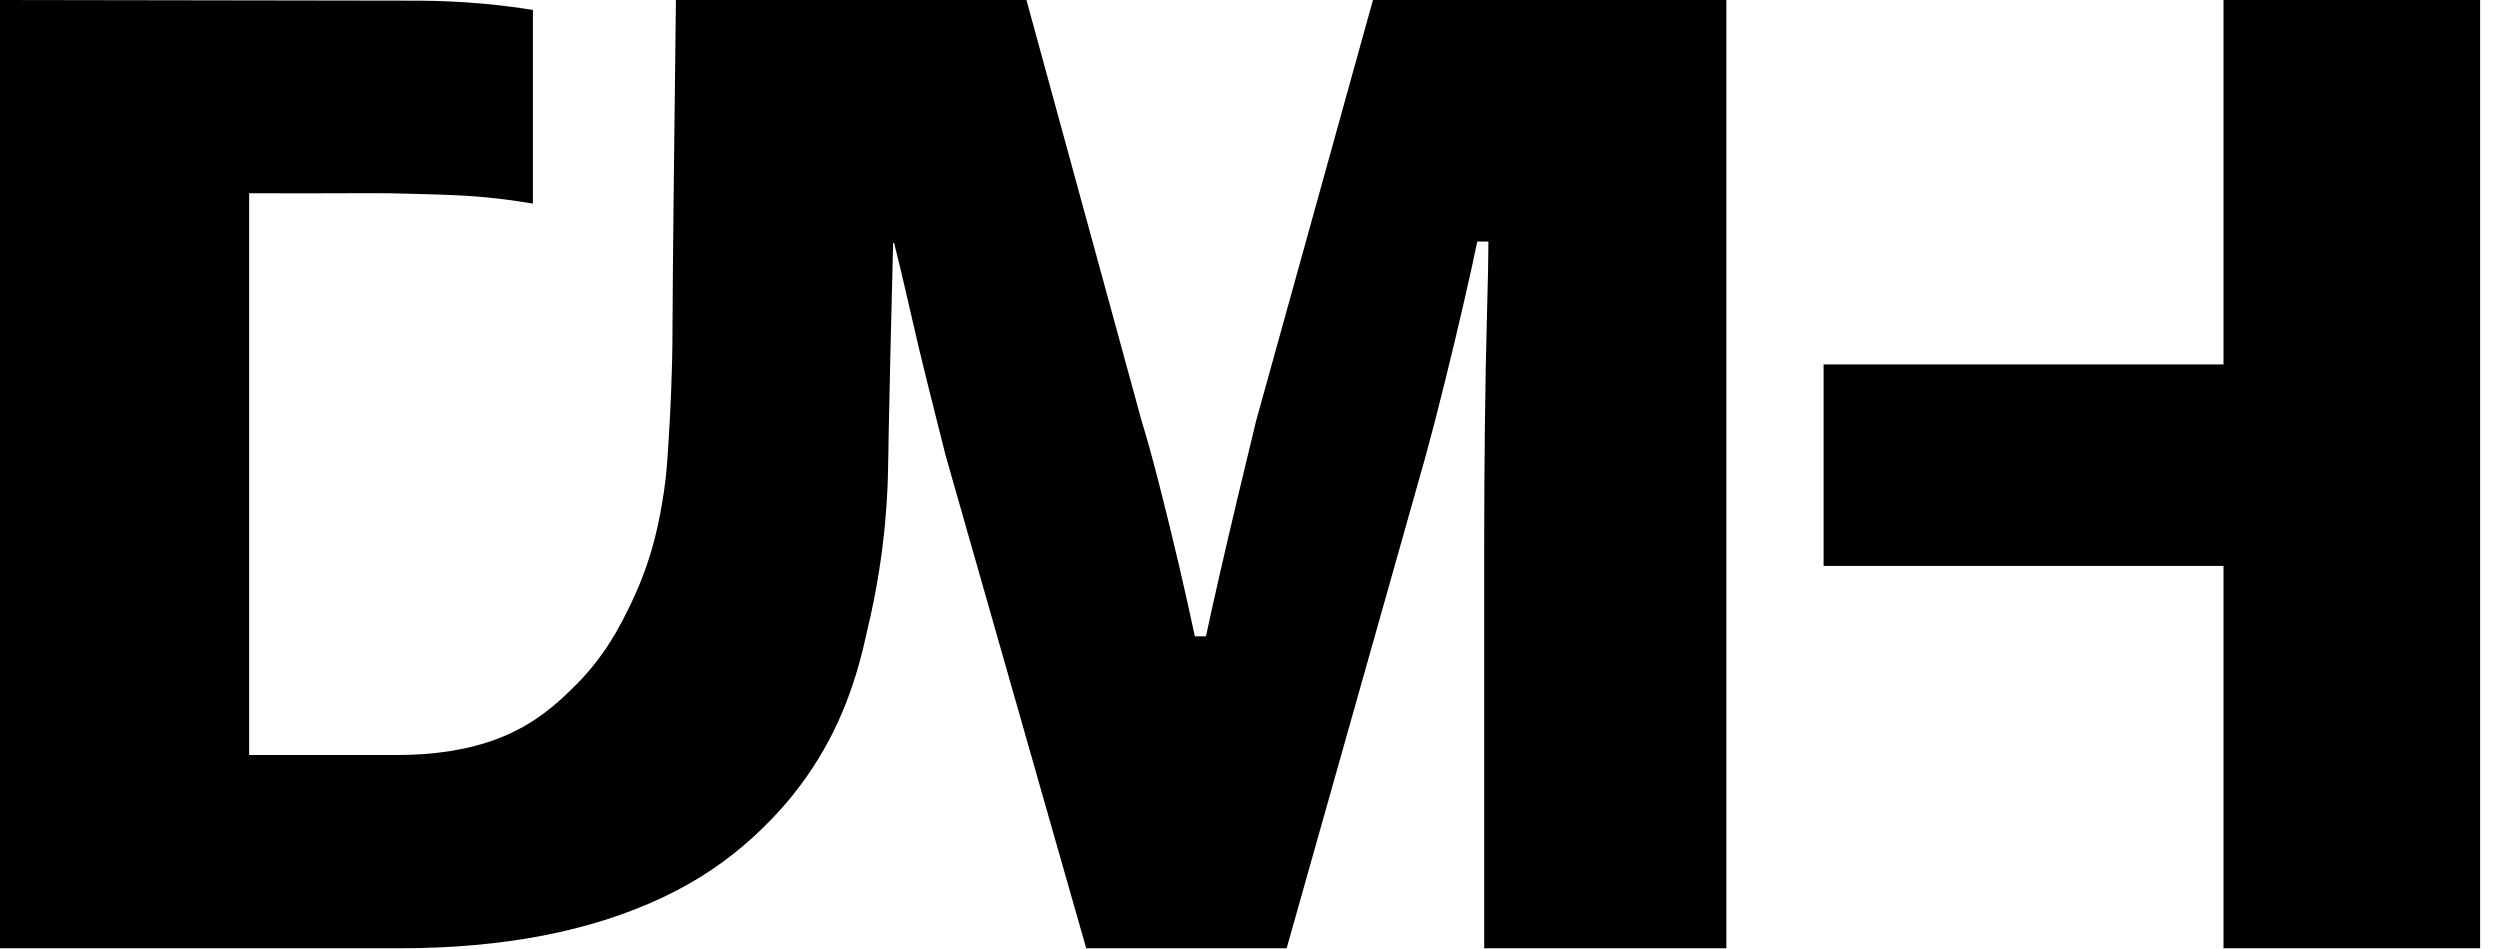
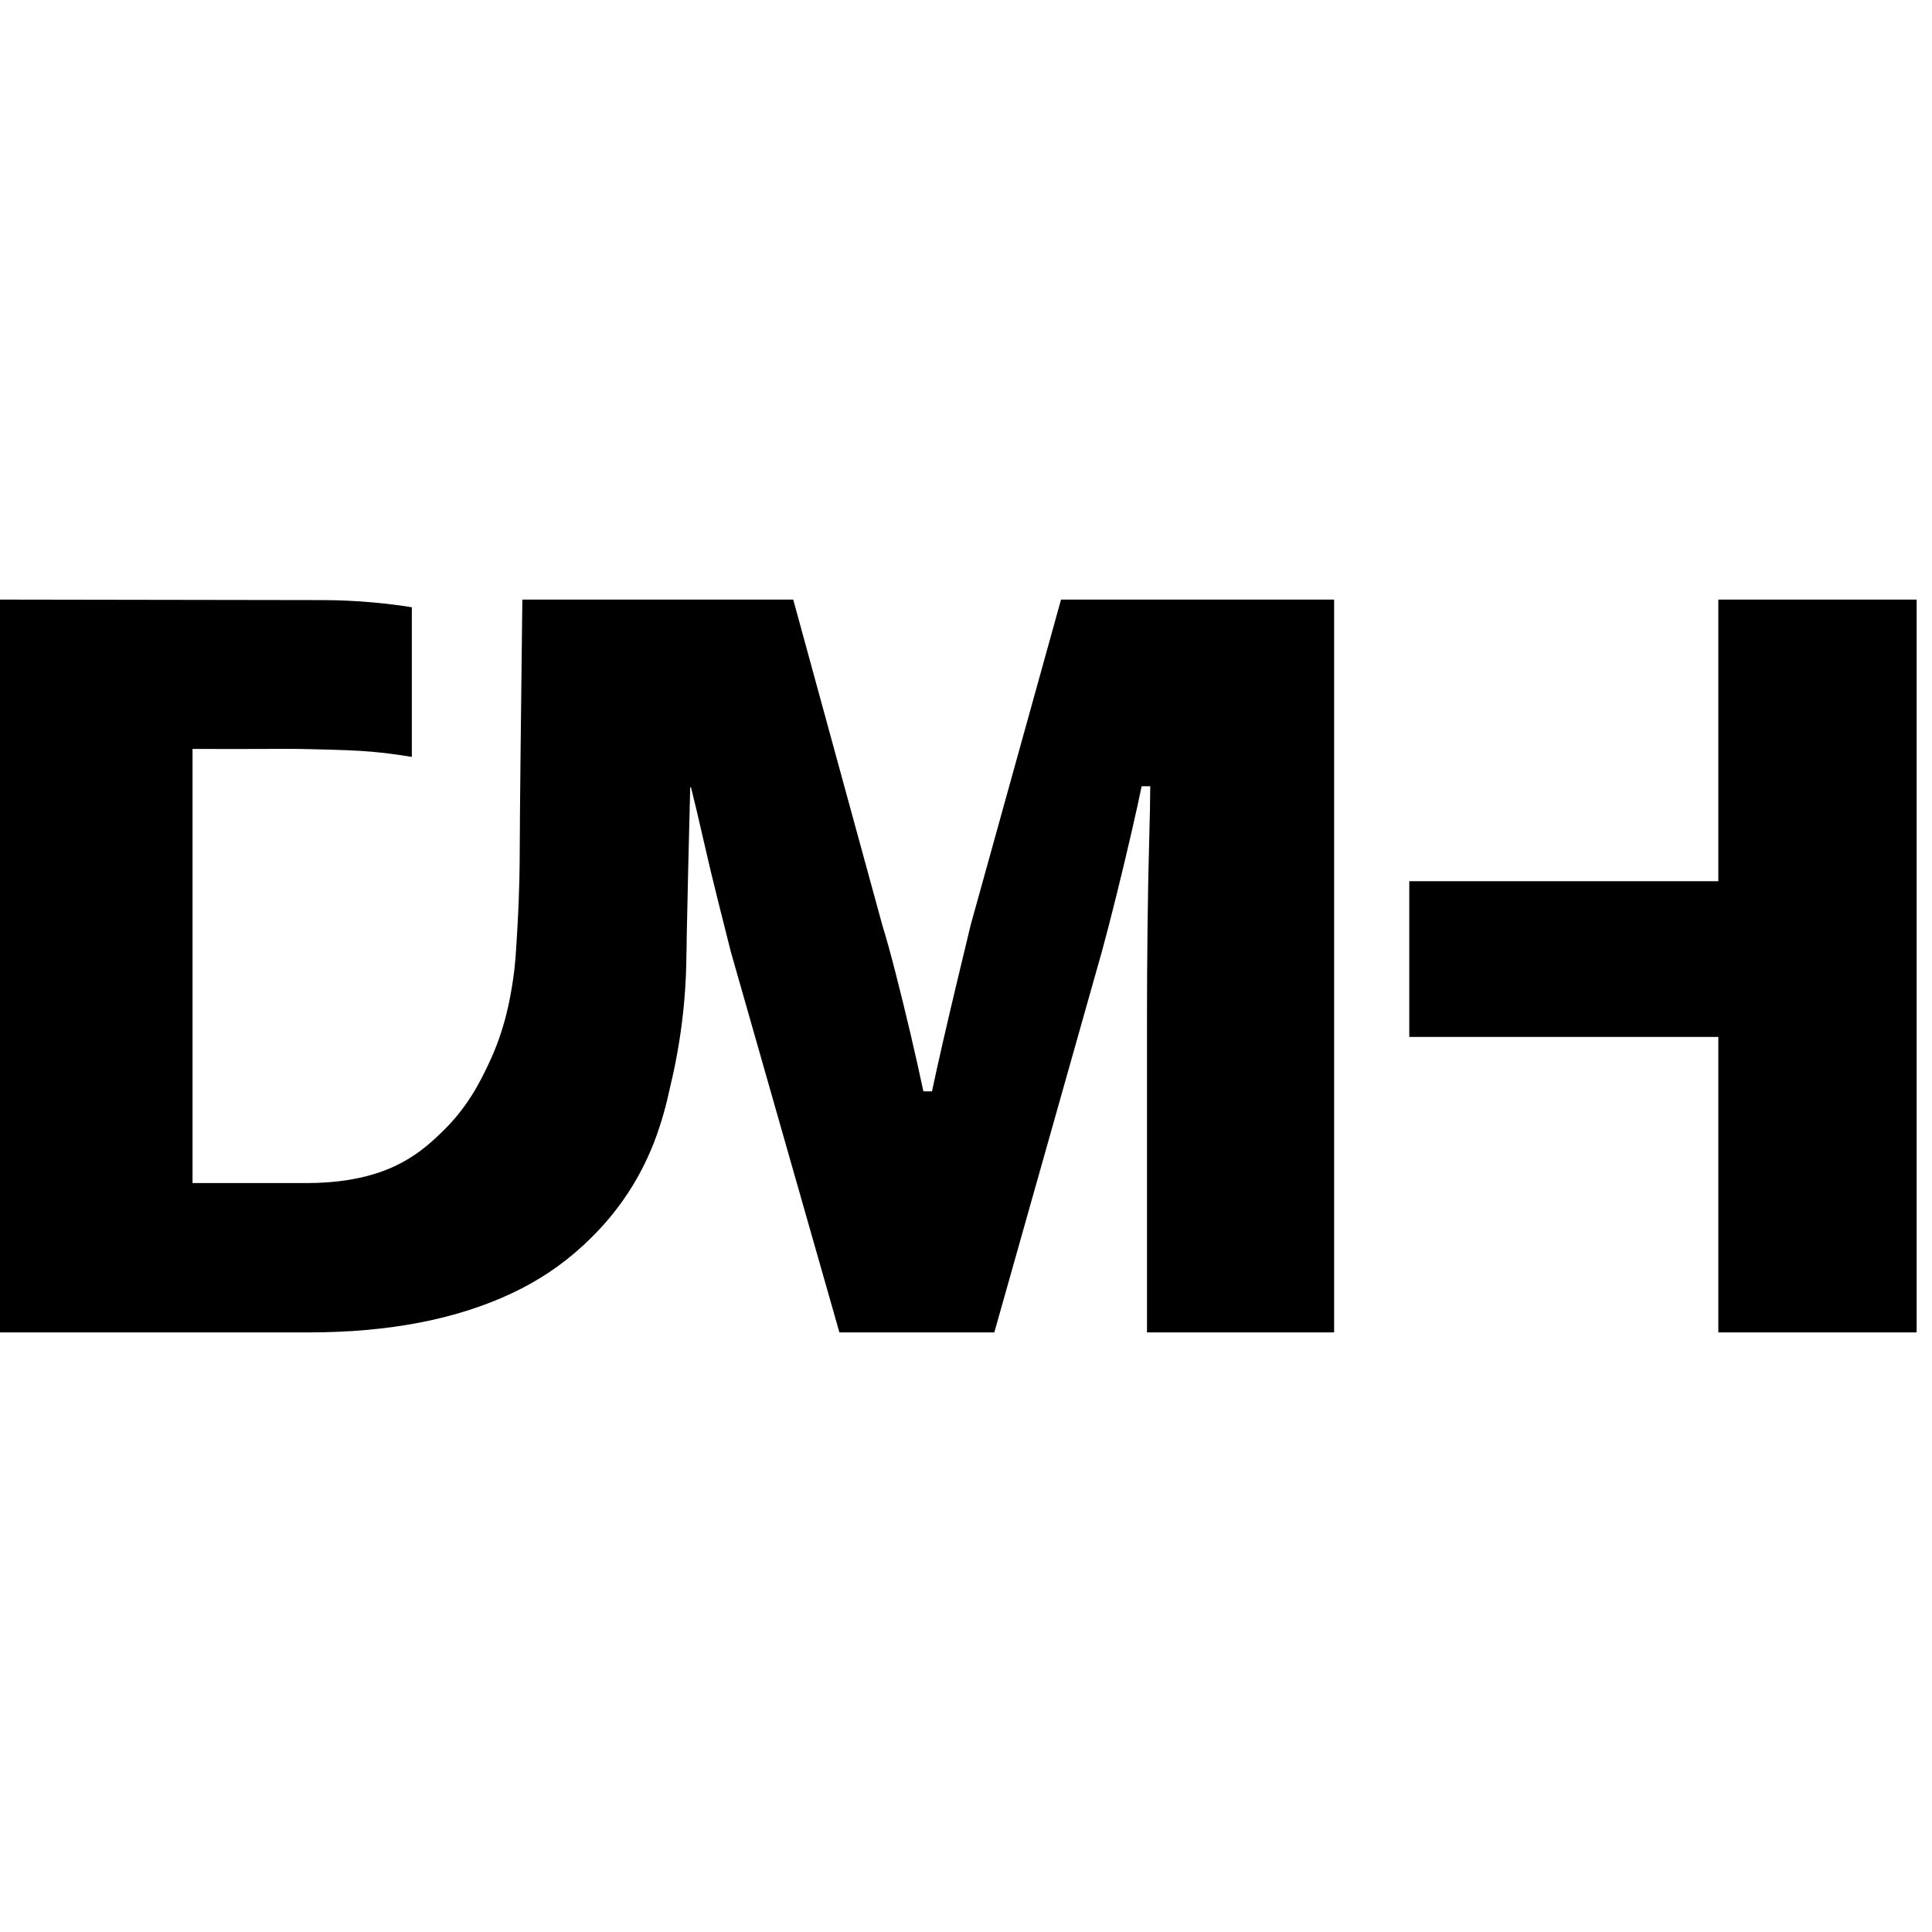
- <svg xmlns="http://www.w3.org/2000/svg" width="87" height="33" viewBox="0 0 87 33" fill="none">
-   <path d="M63.461 12.682H77.378V0H86.308V33H77.378V19.694H63.461" fill="black" />
-   <path d="M47.779 0L43.711 14.651C43.517 15.452 43.306 16.324 43.082 17.269C42.856 18.214 42.646 19.112 42.452 19.959C42.259 20.808 42.096 21.536 41.968 22.144H41.581C41.419 21.375 41.225 20.51 41 19.549C40.774 18.588 40.548 17.668 40.322 16.787C40.096 15.907 39.903 15.21 39.742 14.697L35.72 0H23.522C23.457 5.422 23.41 9.426 23.403 11.444C23.403 11.762 23.399 13.045 23.301 14.743C23.236 15.881 23.204 16.45 23.107 17.092C22.979 17.929 22.761 19.313 22 20.914C21.613 21.729 21.048 22.887 19.859 24.017C19.453 24.404 18.658 25.193 17.34 25.699C16.339 26.083 15.16 26.275 13.804 26.275H8.67V6.725C10.08 6.731 11.182 6.729 11.941 6.725C12.6 6.723 13.006 6.721 13.432 6.725C13.603 6.728 13.775 6.731 13.986 6.736C15.308 6.768 16.029 6.786 16.855 6.862C17.266 6.9 17.846 6.966 18.545 7.085V0.345C18.003 0.259 17.428 0.185 16.821 0.13C16.029 0.058 15.282 0.027 14.591 0.023C9.726 0.015 4.864 0.008 0 0V33H13.9C17.516 33 20.576 32.408 23.078 31.223C24.249 30.669 25.288 29.974 26.197 29.141C26.197 29.141 26.203 29.137 26.204 29.135C26.222 29.119 26.242 29.104 26.26 29.086C26.31 29.039 26.388 28.964 26.479 28.876C26.94 28.436 27.505 27.833 28.062 27.041C29.276 25.315 29.831 23.581 30.185 21.913C30.187 21.907 30.188 21.902 30.189 21.897C30.863 19.102 30.896 16.857 30.907 16.217C30.907 16.199 30.907 16.179 30.907 16.16C30.919 15.785 30.921 15.471 30.923 15.251C30.923 15.236 30.923 15.222 30.923 15.207C30.958 13.365 31.015 11.101 31.081 8.454H31.116C31.277 9.096 31.463 9.879 31.674 10.808C31.884 11.737 32.102 12.649 32.328 13.546C32.553 14.443 32.747 15.212 32.908 15.852L37.8 33H44.775L49.618 15.852C49.811 15.147 50.029 14.307 50.271 13.33C50.514 12.353 50.74 11.408 50.949 10.495C51.159 9.583 51.312 8.886 51.409 8.406H51.797C51.797 8.918 51.78 9.75 51.748 10.903C51.715 12.056 51.691 13.338 51.675 14.746C51.658 16.155 51.65 17.548 51.65 18.925V33H60.077V0H47.775H47.779Z" fill="black" />
+ <svg xmlns="http://www.w3.org/2000/svg" width="1em" height="1em" viewBox="0 0 87 33" fill="currentColor">
+   <path d="M63.461 12.682H77.378V0H86.308V33H77.378V19.694H63.461" fill="currentColor" />
+   <path d="M47.779 0L43.711 14.651C43.517 15.452 43.306 16.324 43.082 17.269C42.856 18.214 42.646 19.112 42.452 19.959C42.259 20.808 42.096 21.536 41.968 22.144H41.581C41.419 21.375 41.225 20.51 41 19.549C40.774 18.588 40.548 17.668 40.322 16.787C40.096 15.907 39.903 15.21 39.742 14.697L35.72 0H23.522C23.457 5.422 23.41 9.426 23.403 11.444C23.403 11.762 23.399 13.045 23.301 14.743C23.236 15.881 23.204 16.45 23.107 17.092C22.979 17.929 22.761 19.313 22 20.914C21.613 21.729 21.048 22.887 19.859 24.017C19.453 24.404 18.658 25.193 17.34 25.699C16.339 26.083 15.16 26.275 13.804 26.275H8.67V6.725C10.08 6.731 11.182 6.729 11.941 6.725C12.6 6.723 13.006 6.721 13.432 6.725C13.603 6.728 13.775 6.731 13.986 6.736C15.308 6.768 16.029 6.786 16.855 6.862C17.266 6.9 17.846 6.966 18.545 7.085V0.345C18.003 0.259 17.428 0.185 16.821 0.13C16.029 0.058 15.282 0.027 14.591 0.023C9.726 0.015 4.864 0.008 0 0V33H13.9C17.516 33 20.576 32.408 23.078 31.223C24.249 30.669 25.288 29.974 26.197 29.141C26.197 29.141 26.203 29.137 26.204 29.135C26.222 29.119 26.242 29.104 26.26 29.086C26.31 29.039 26.388 28.964 26.479 28.876C26.94 28.436 27.505 27.833 28.062 27.041C29.276 25.315 29.831 23.581 30.185 21.913C30.187 21.907 30.188 21.902 30.189 21.897C30.863 19.102 30.896 16.857 30.907 16.217C30.907 16.199 30.907 16.179 30.907 16.16C30.919 15.785 30.921 15.471 30.923 15.251C30.923 15.236 30.923 15.222 30.923 15.207C30.958 13.365 31.015 11.101 31.081 8.454H31.116C31.277 9.096 31.463 9.879 31.674 10.808C31.884 11.737 32.102 12.649 32.328 13.546C32.553 14.443 32.747 15.212 32.908 15.852L37.8 33H44.775L49.618 15.852C49.811 15.147 50.029 14.307 50.271 13.33C50.514 12.353 50.74 11.408 50.949 10.495C51.159 9.583 51.312 8.886 51.409 8.406H51.797C51.797 8.918 51.78 9.75 51.748 10.903C51.715 12.056 51.691 13.338 51.675 14.746C51.658 16.155 51.65 17.548 51.65 18.925V33H60.077V0H47.775H47.779Z" fill="currentColor" />
</svg>
